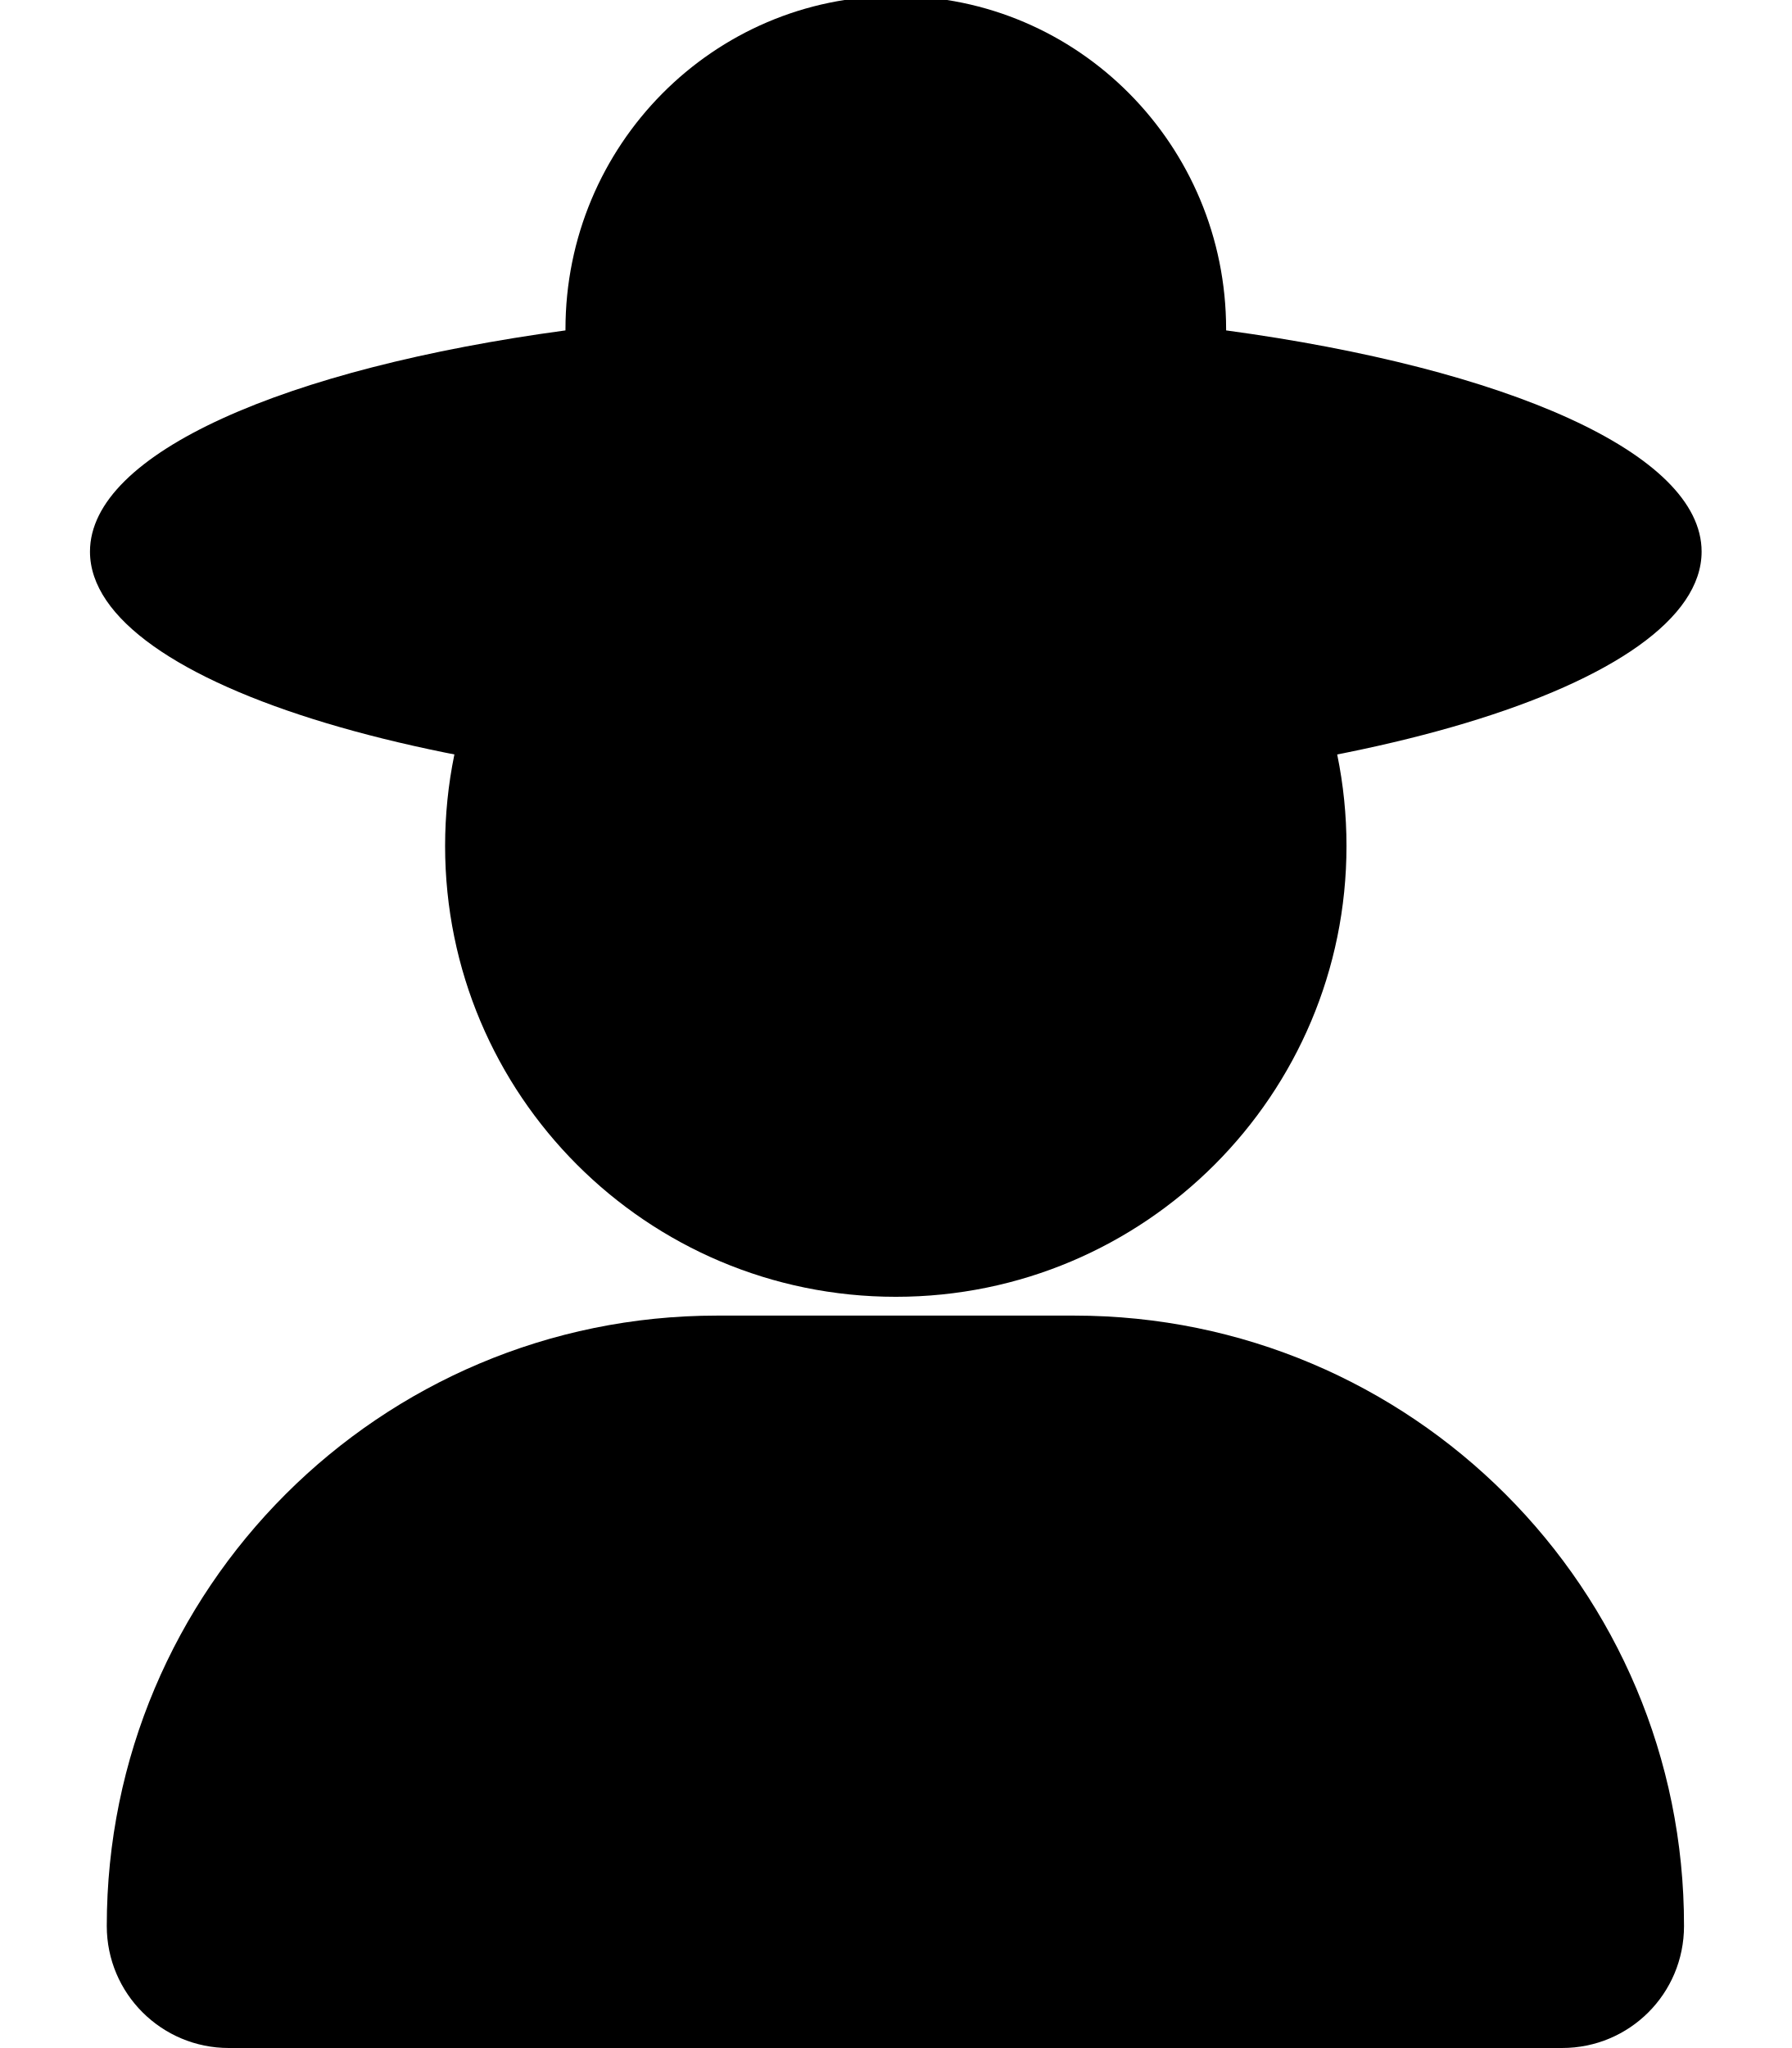
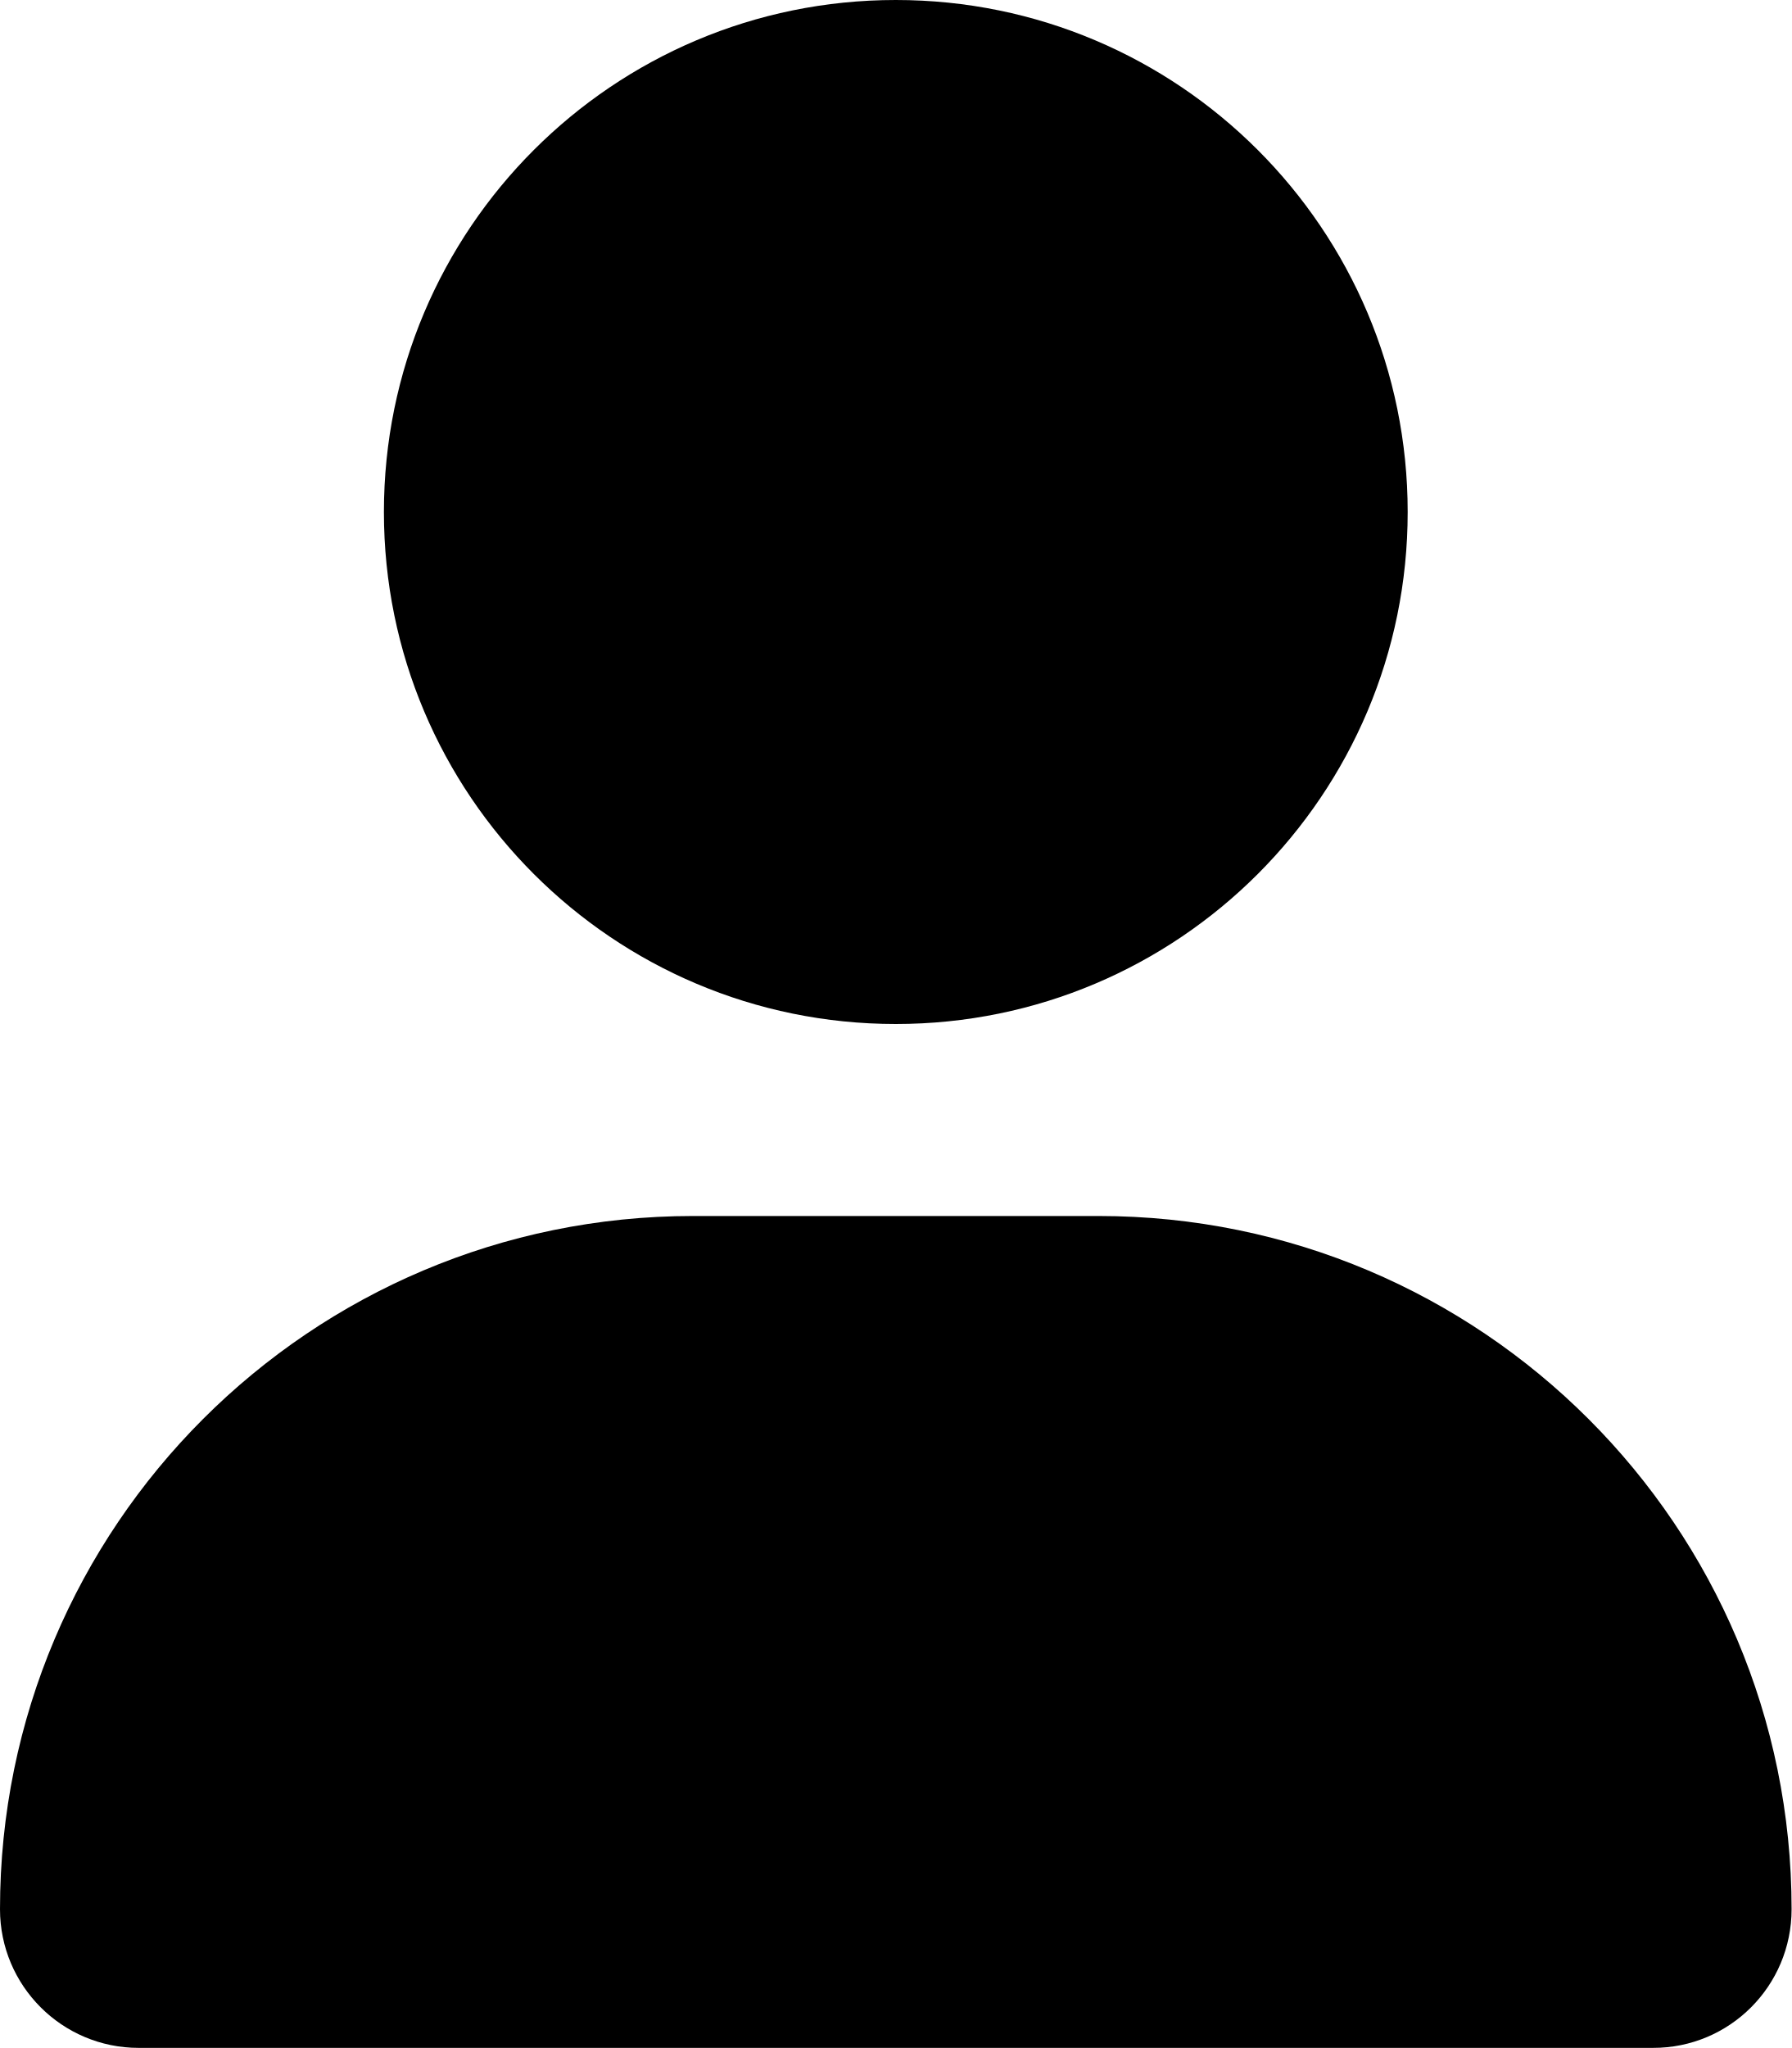
- <svg xmlns="http://www.w3.org/2000/svg" version="1.1" id="Capa_1" x="0px" y="0px" viewBox="0 0 448 512" style="enable-background:new 0 0 448 512;" xml:space="preserve">
-   <path d="M224,324.2c62.3,0,112.7-50.5,112.7-112.7S286.3,98.8,224,98.8s-112.7,50.5-112.7,112.7S161.7,324.2,224,324.2z   M268.6,328.9h-89.3c-84.3,0-152.6,68.3-152.6,152.6c0,16.9,13.7,30.5,30.5,30.5h333.4c16.9,0,30.5-13.6,30.5-30.5  C421.2,397.2,352.9,328.9,268.6,328.9z" />
-   <path d="M425.5,137.9c0,33.5-90.2,60.6-201.5,60.6S22.5,171.4,22.5,137.9c0-24.6,48.8-45.8,118.9-55.3v-0.3c0-46,37-83.3,82.6-83.3  s82.6,37.3,82.6,83.3v0.3C376.7,92.1,425.5,113.3,425.5,137.9z" />
+ <svg xmlns="http://www.w3.org/2000/svg" viewBox="0 0 448 512">
+   <path d="M224 256c70.7 0 128-57.31 128-128s-57.3-128-128-128C153.3 0 96 57.31 96 128S153.3 256 224 256zM274.7 304H173.3C77.61 304 0 381.6 0 477.3c0 19.14 15.52 34.67 34.66 34.67h378.7C432.5 512 448 496.5 448 477.3C448 381.6 370.4 304 274.7 304z" />
</svg>
